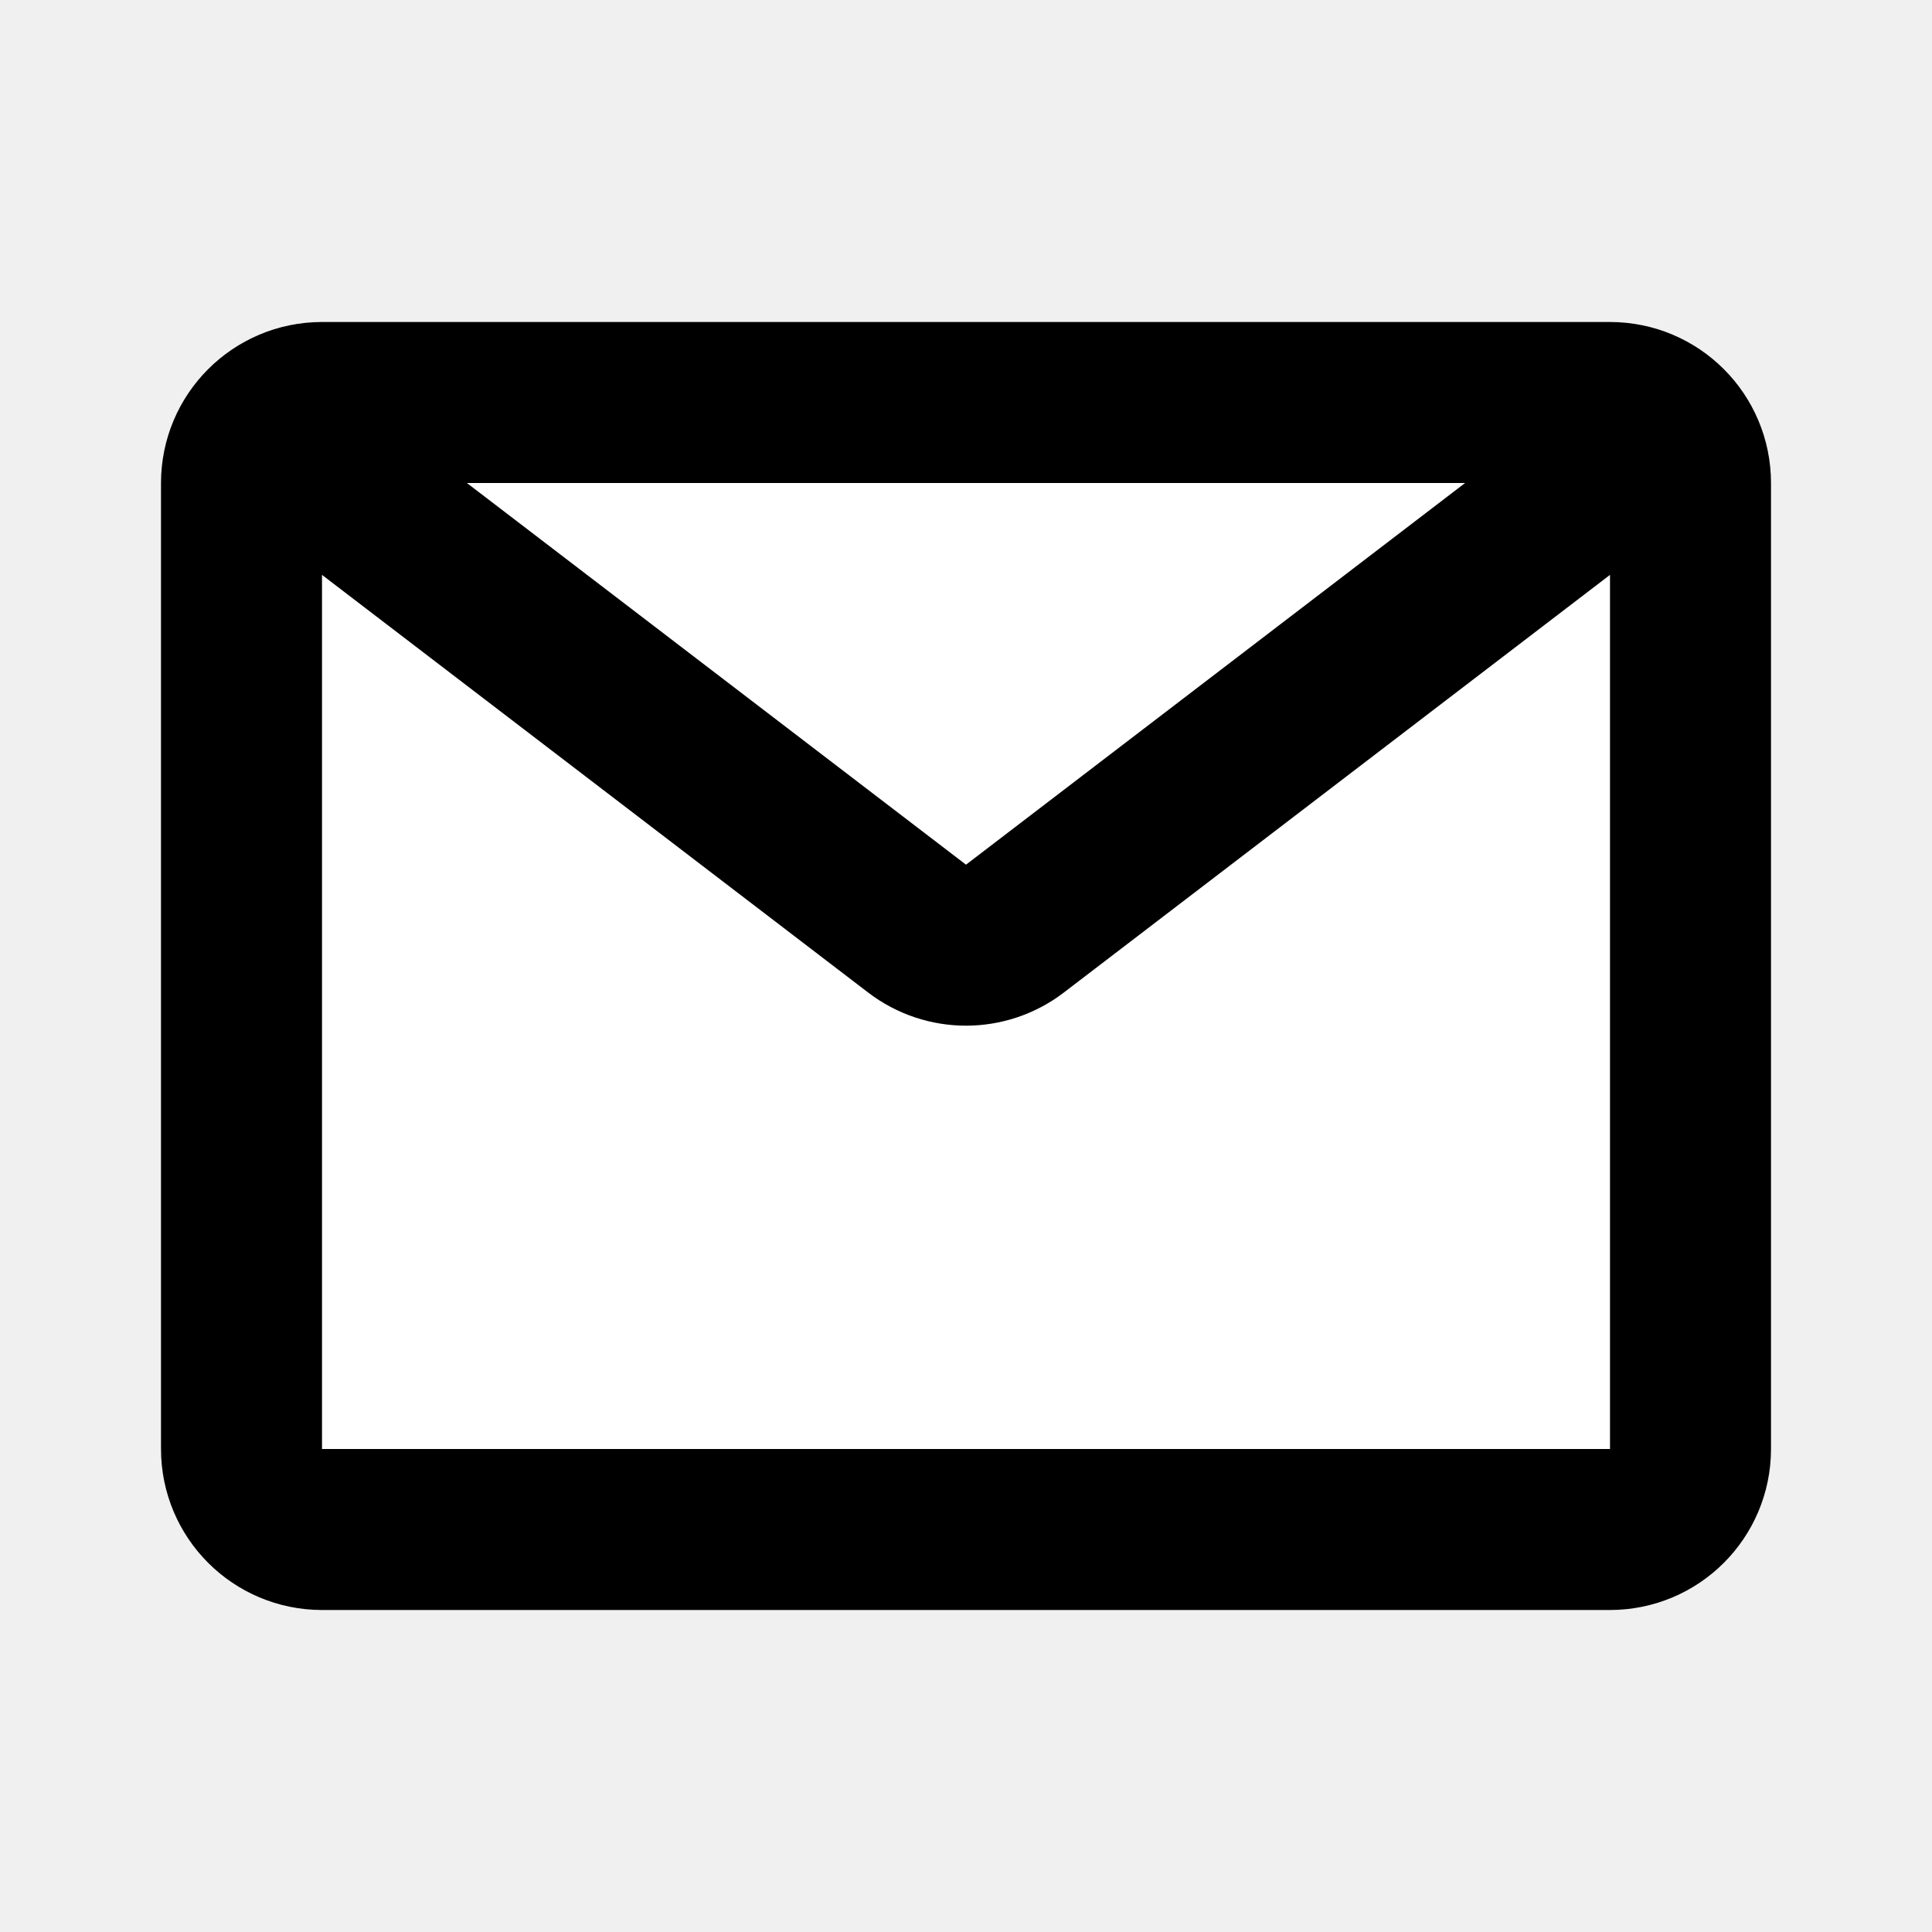
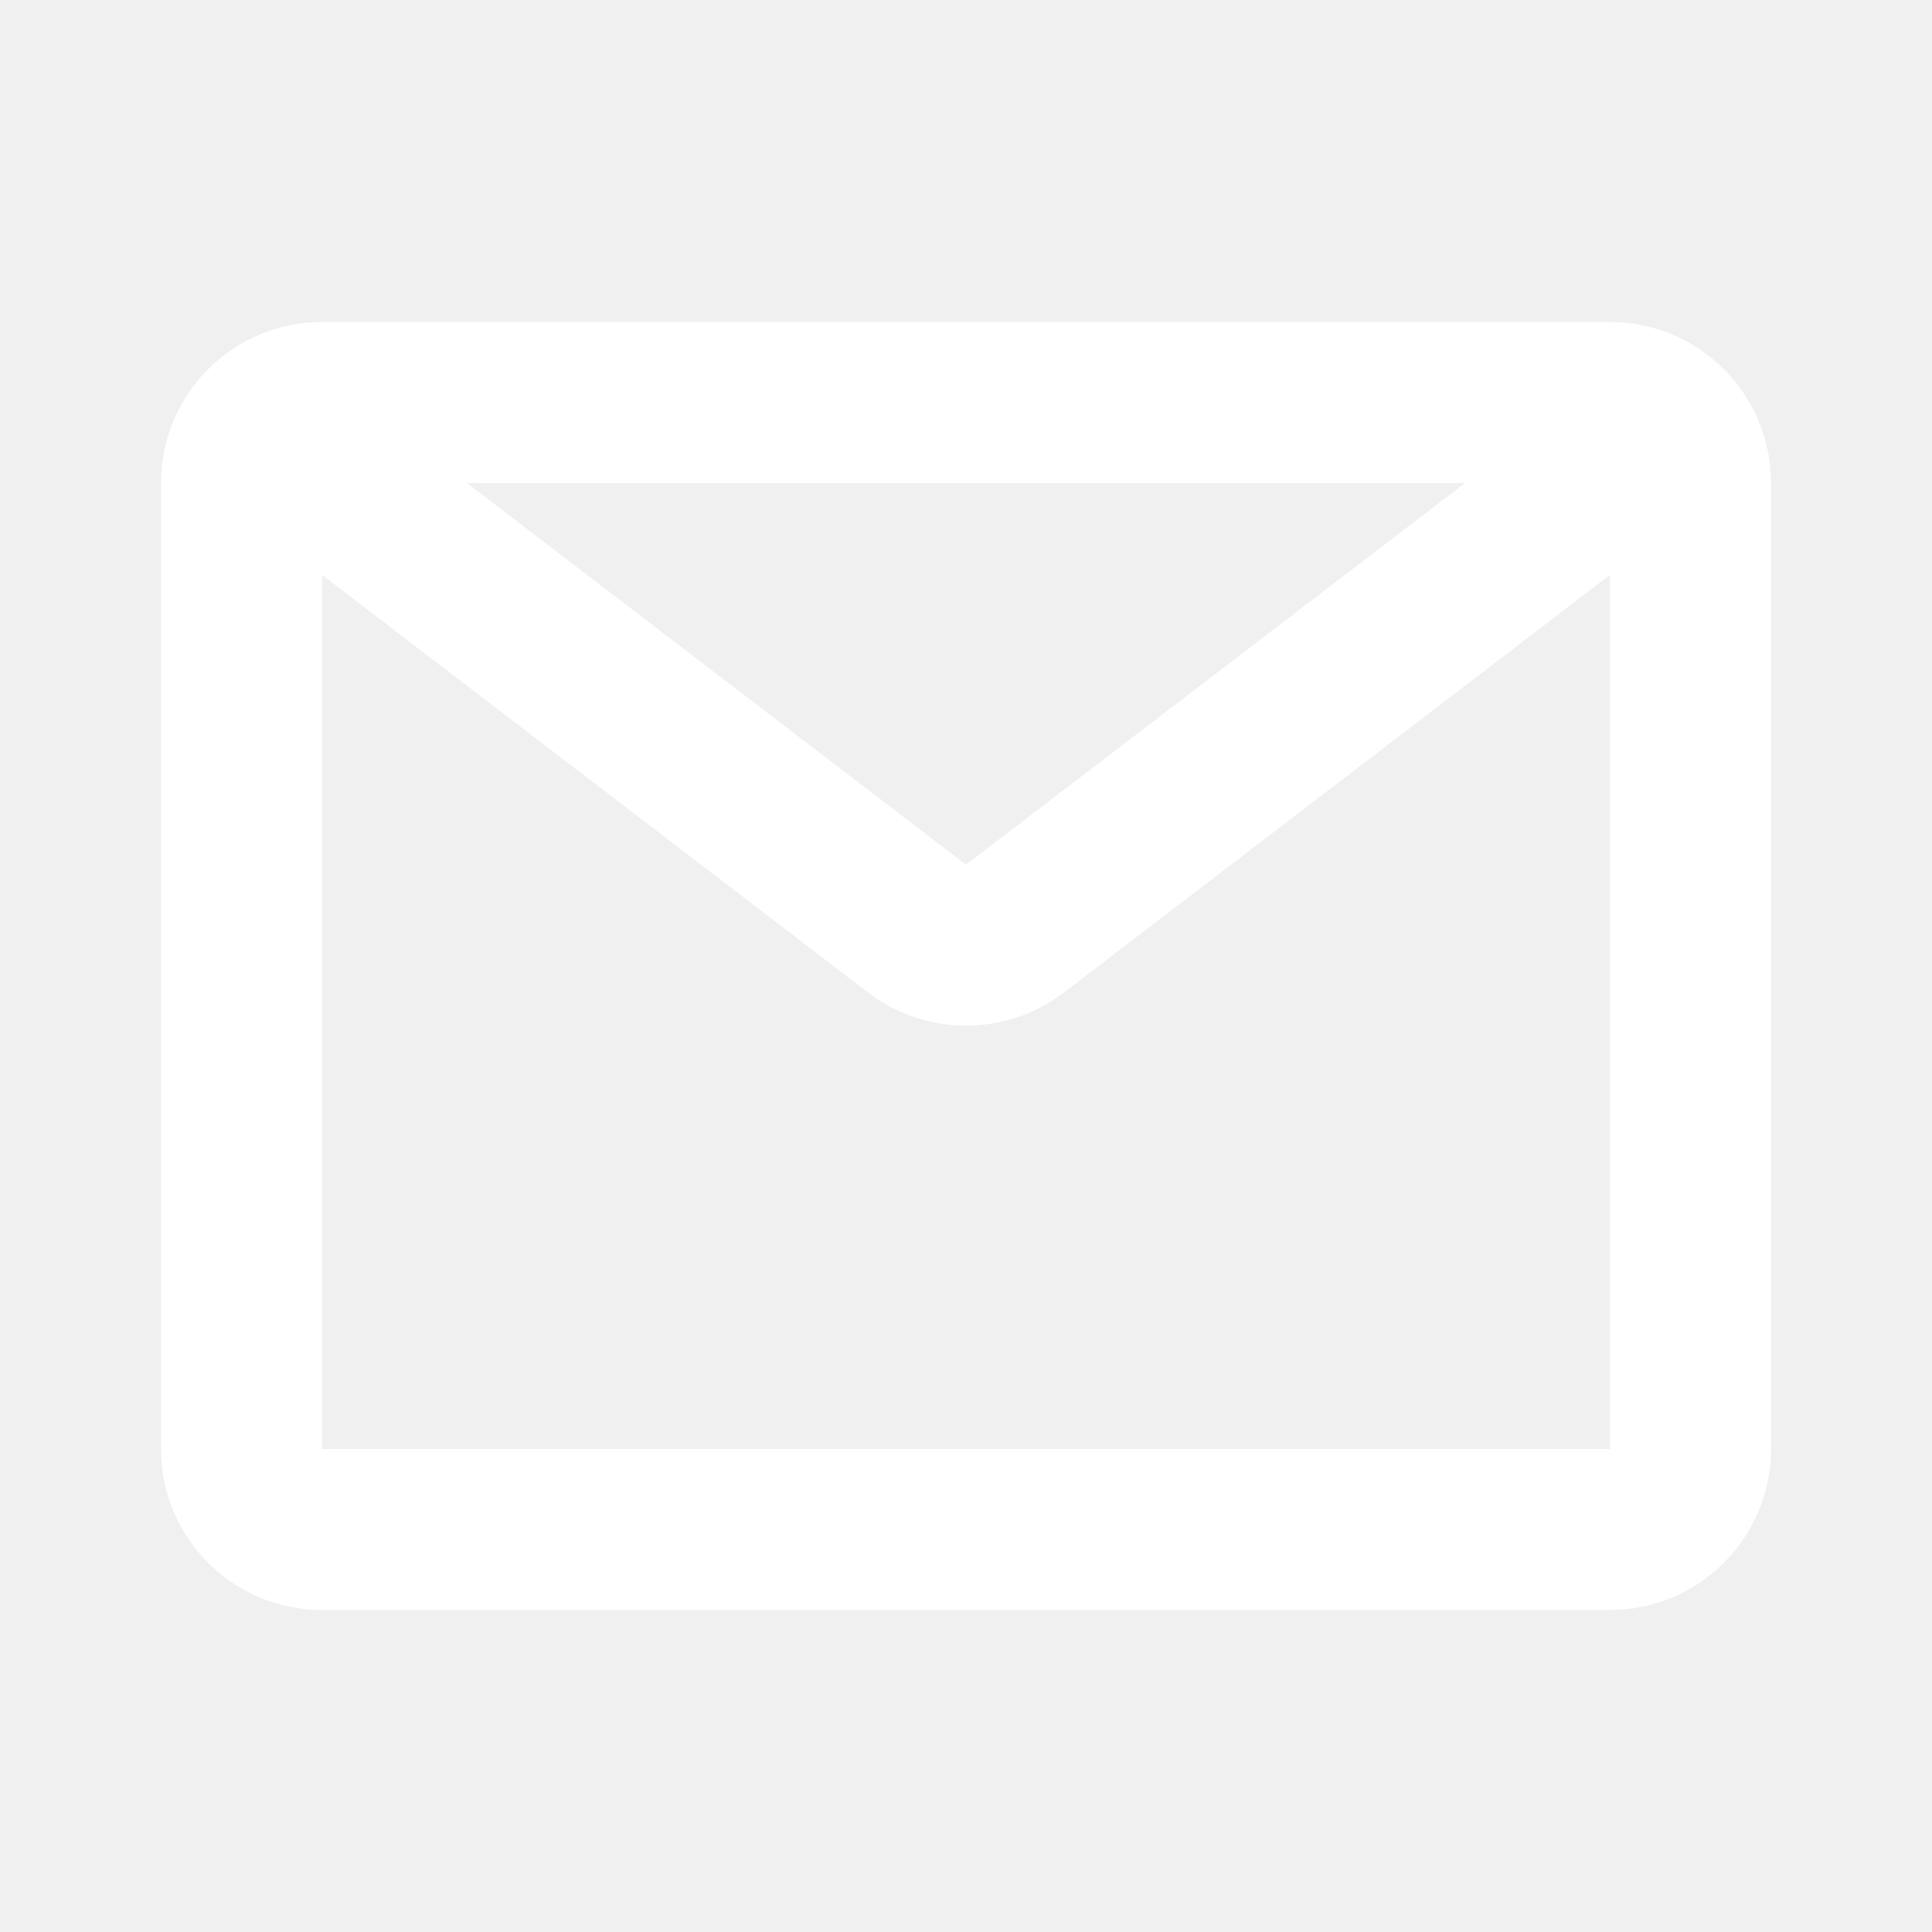
- <svg xmlns="http://www.w3.org/2000/svg" class="w-6 h-6 text-gray-800 dark:text-white" aria-hidden="true" width="24" height="24" fill="#FFFFFF" viewBox="0 0 24 24">
-   <path stroke="currentColor" stroke-linecap="round" stroke-width="2" d="m3.5 5.5 7.893 6.036a1 1 0 0 0 1.214 0L20.5 5.5M4 19h16a1 1 0 0 0 1-1V6a1 1 0 0 0-1-1H4a1 1 0 0 0-1 1v12a1 1 0 0 0 1 1Z" />
+ <svg xmlns="http://www.w3.org/2000/svg" class="w-6 h-6 text-gray-800 dark:text-white" aria-hidden="true" width="24" height="24" fill="none" viewBox="0 0 24 24">
+   <path stroke="#FFFFFF" stroke-linecap="round" stroke-width="2" d="m3.5 5.5 7.893 6.036a1 1 0 0 0 1.214 0L20.5 5.5M4 19h16a1 1 0 0 0 1-1V6a1 1 0 0 0-1-1H4a1 1 0 0 0-1 1v12a1 1 0 0 0 1 1Z" />
</svg>
